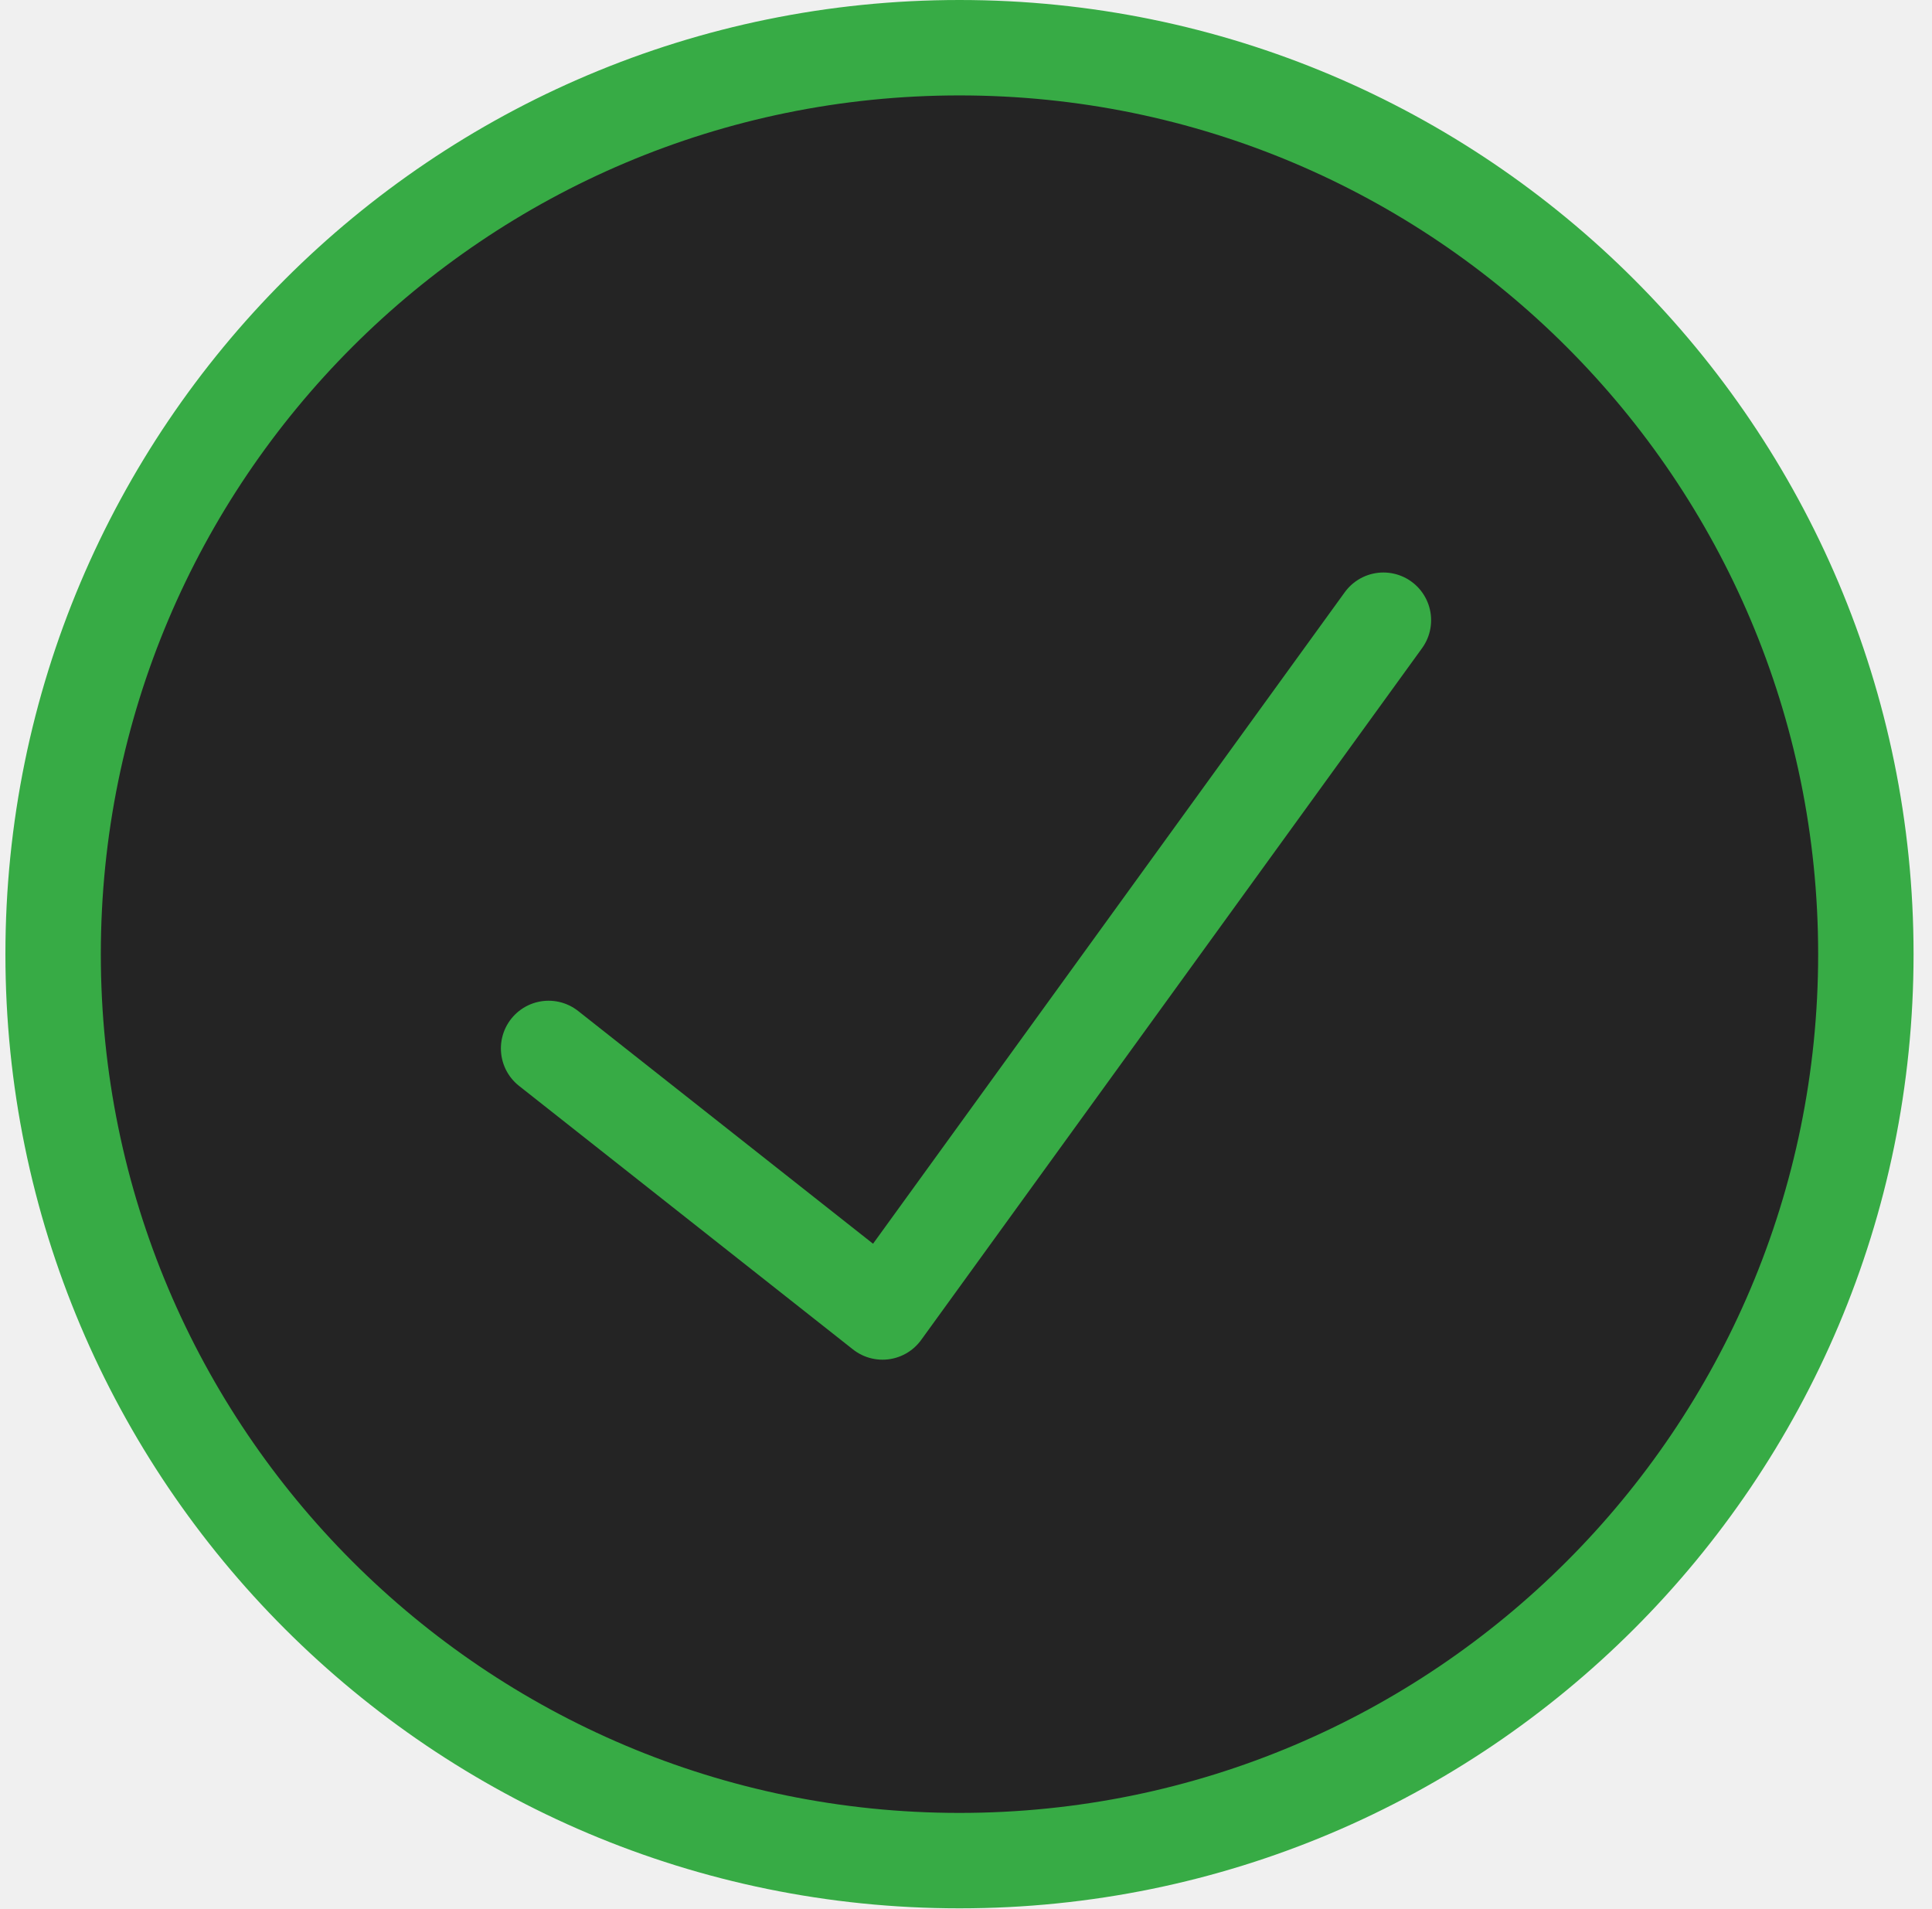
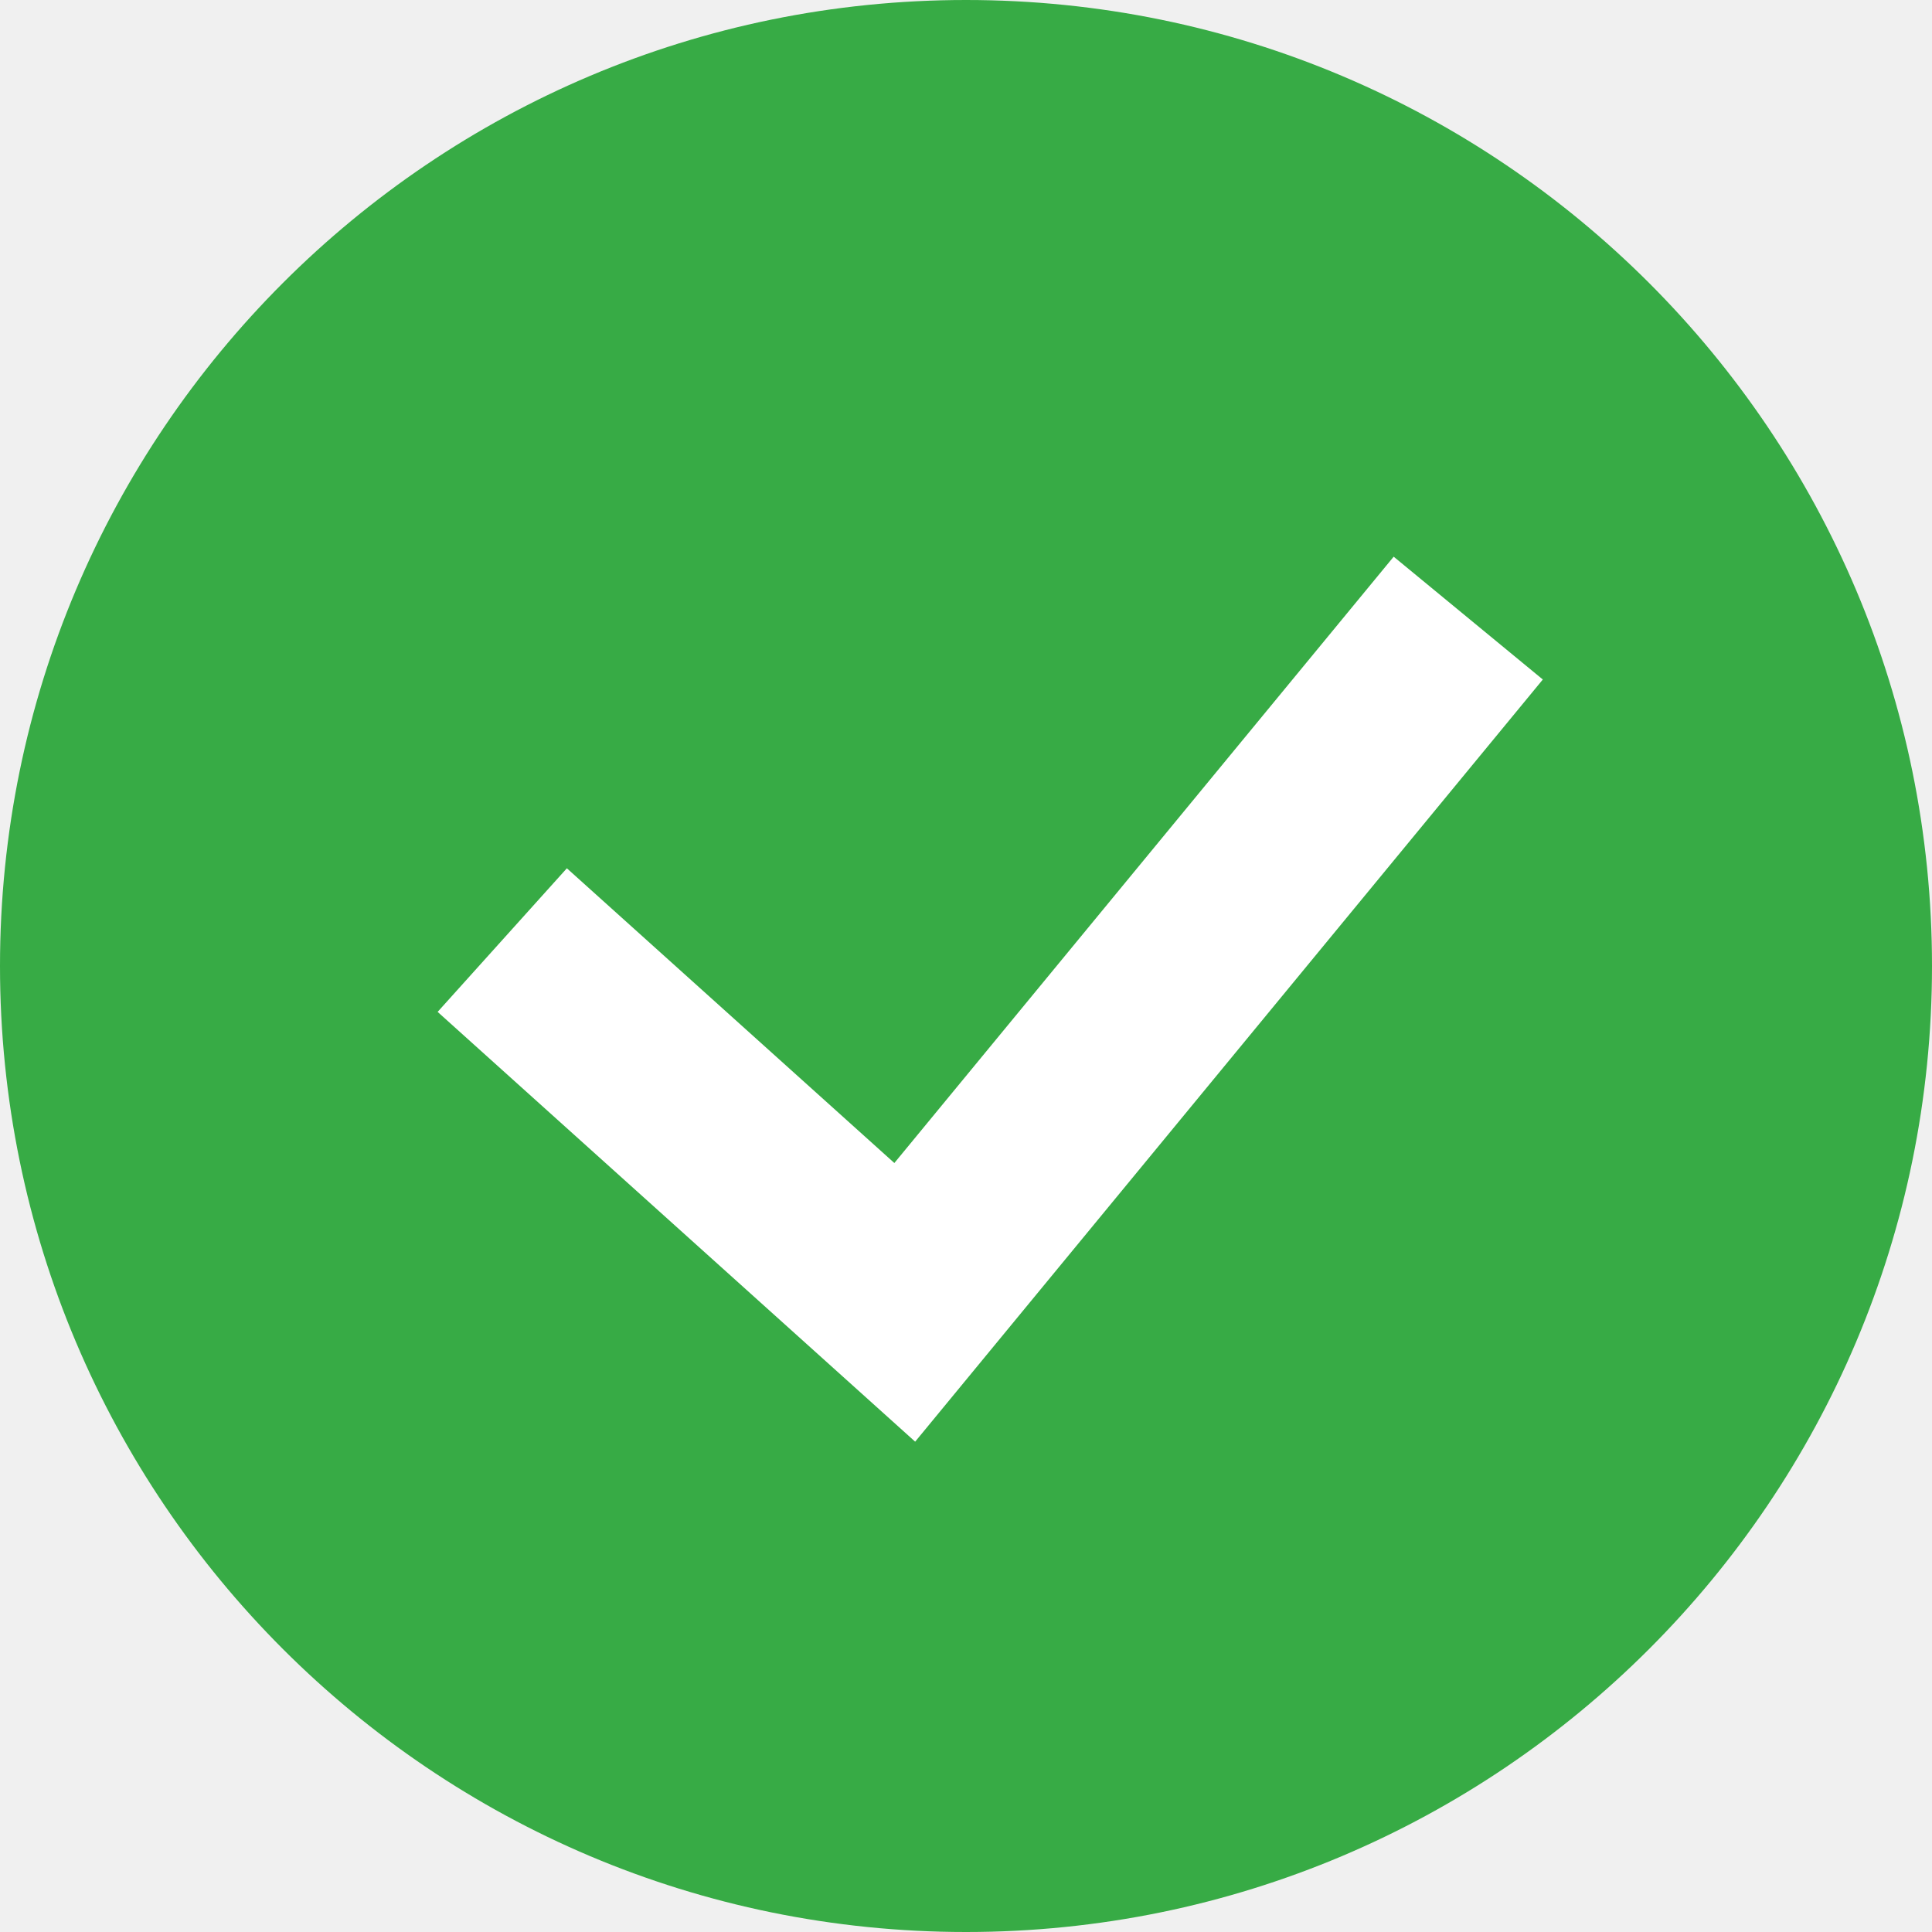
- <svg xmlns="http://www.w3.org/2000/svg" width="81" height="80" viewBox="0 0 81 80" fill="none">
-   <circle cx="40.227" cy="40" r="38" fill="#242424" stroke="#37AB45" stroke-width="4" />
-   <path d="M23 43.952L37 55L58 26" stroke="#37AB45" stroke-width="4" stroke-linecap="round" stroke-linejoin="round" />
+ <svg xmlns="http://www.w3.org/2000/svg" width="80" height="80" viewBox="0 0 80 80" fill="none">
+   <circle cx="40" cy="40" r="40" fill="#37AB45" />
+   <path d="M20.797 38.927L37.464 53.927L60.797 25.594" stroke="white" stroke-width="8" />
</svg>
